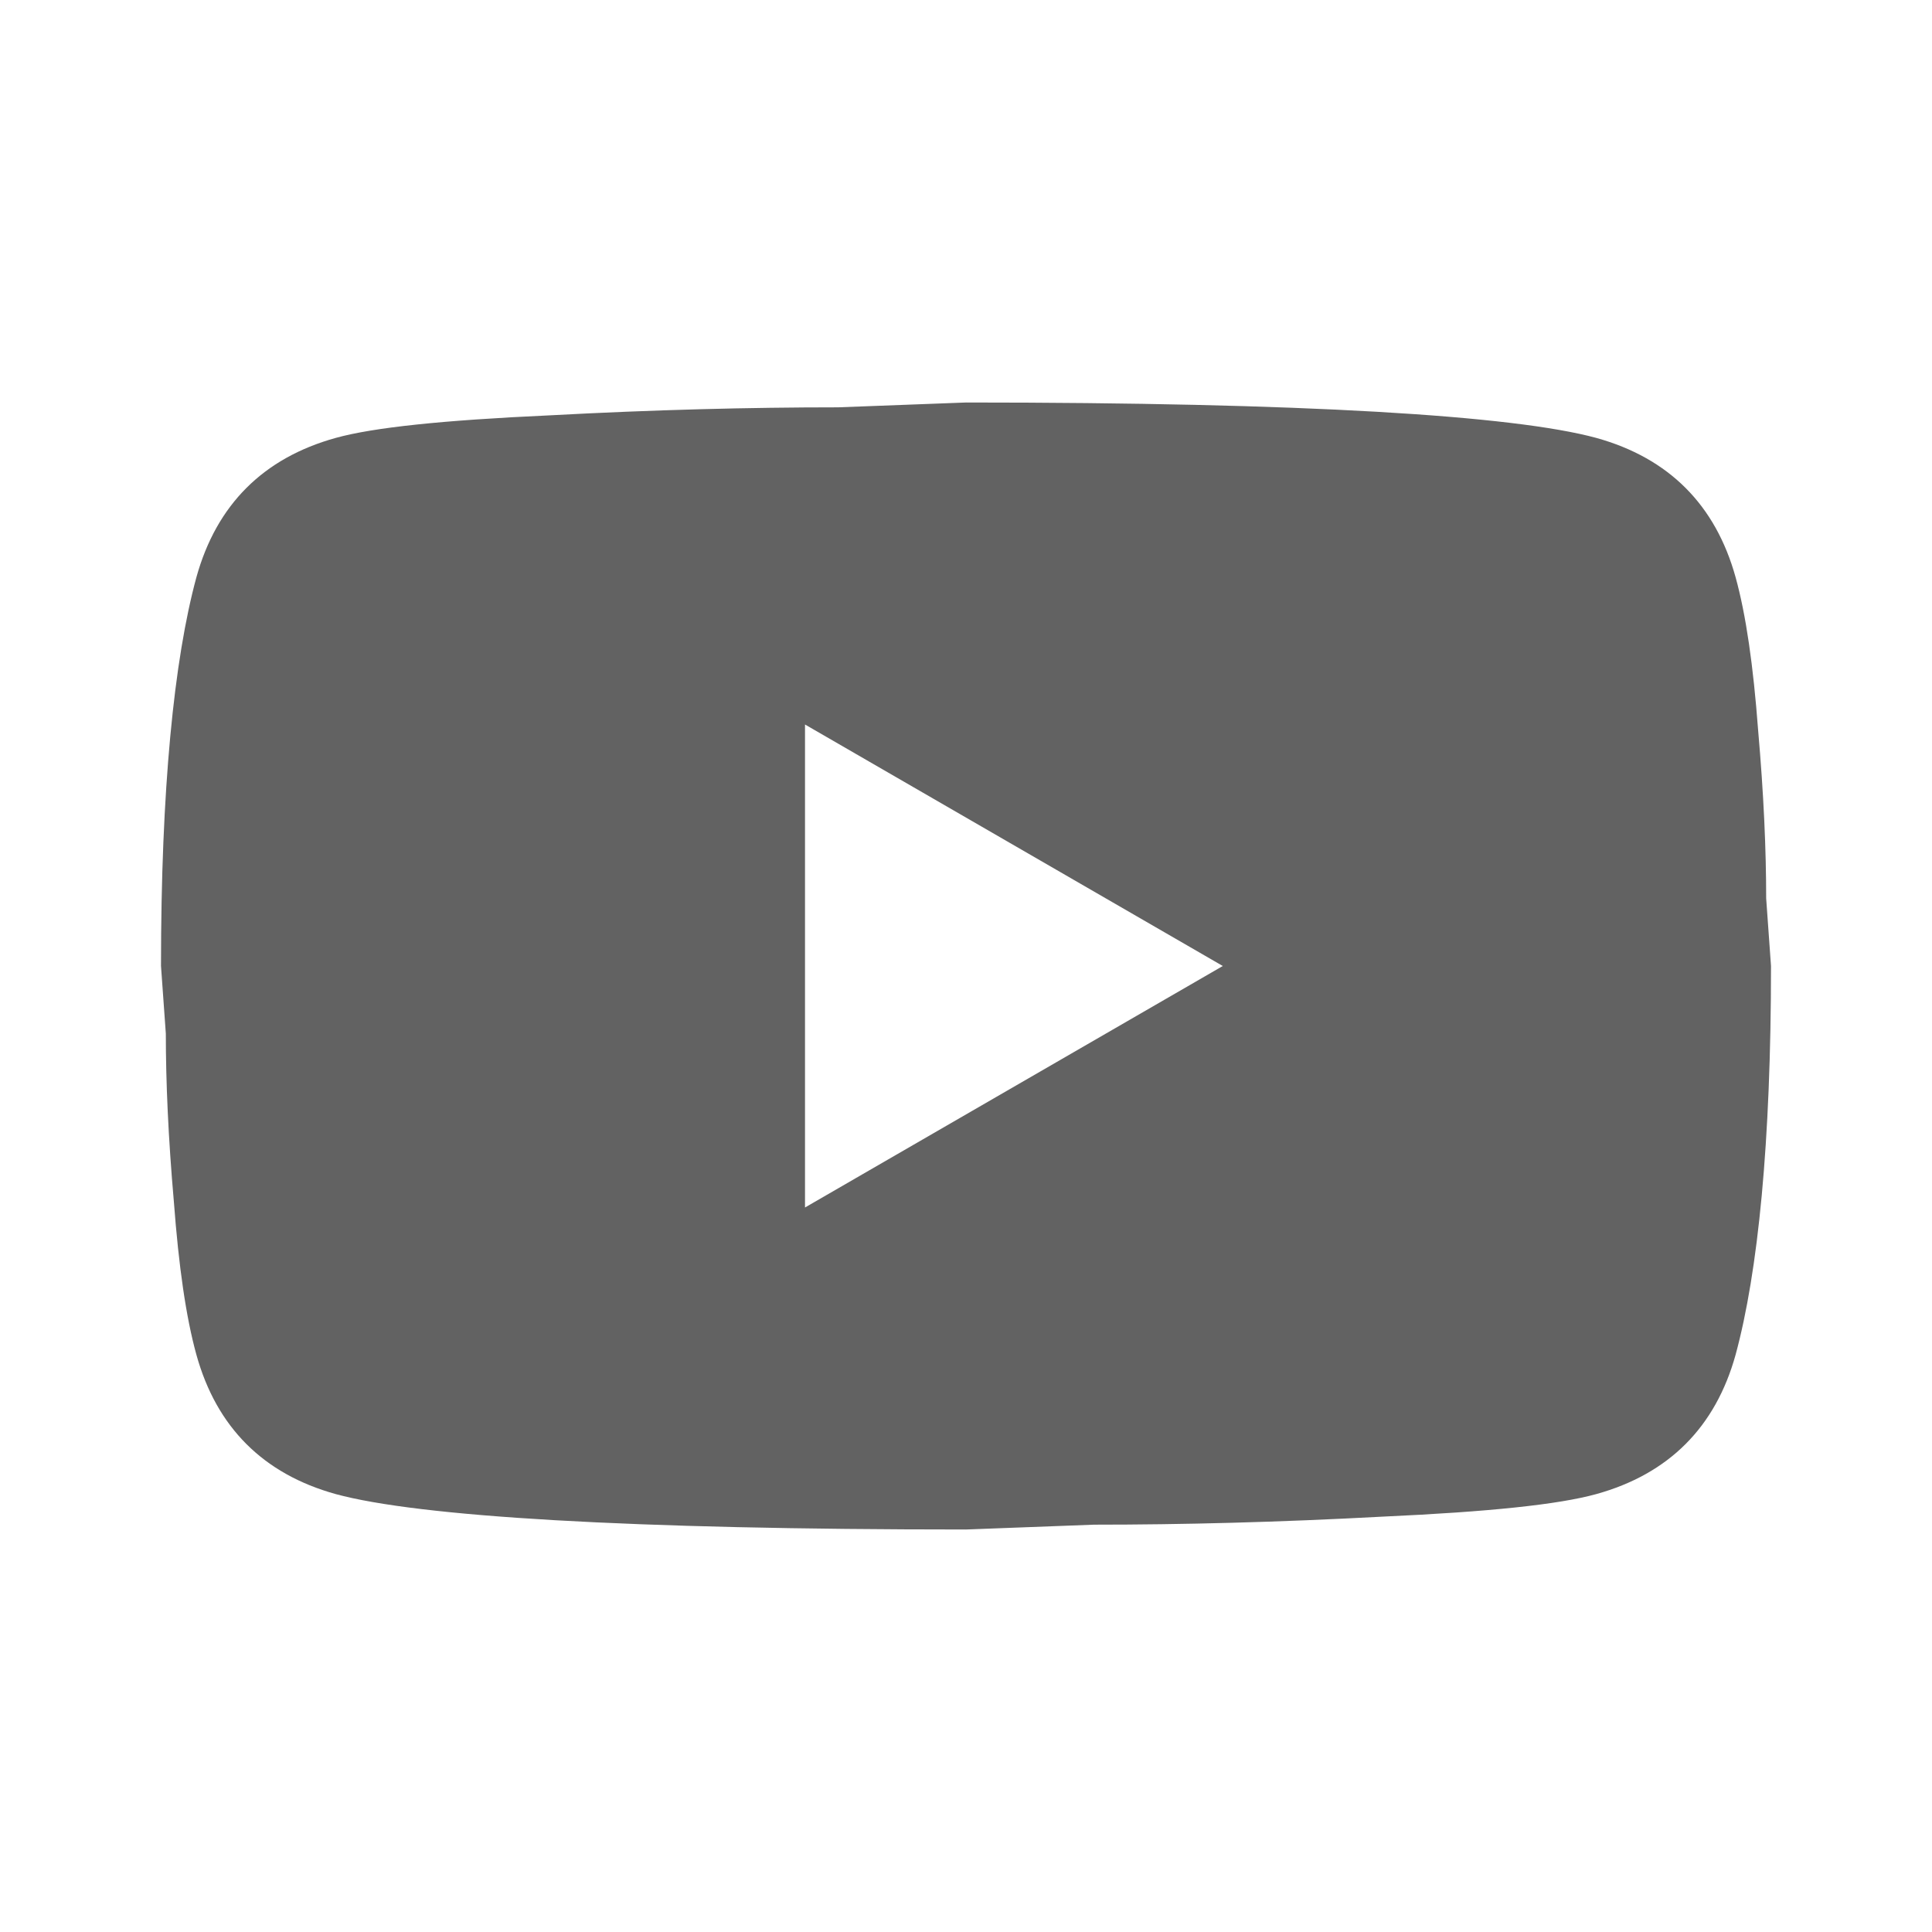
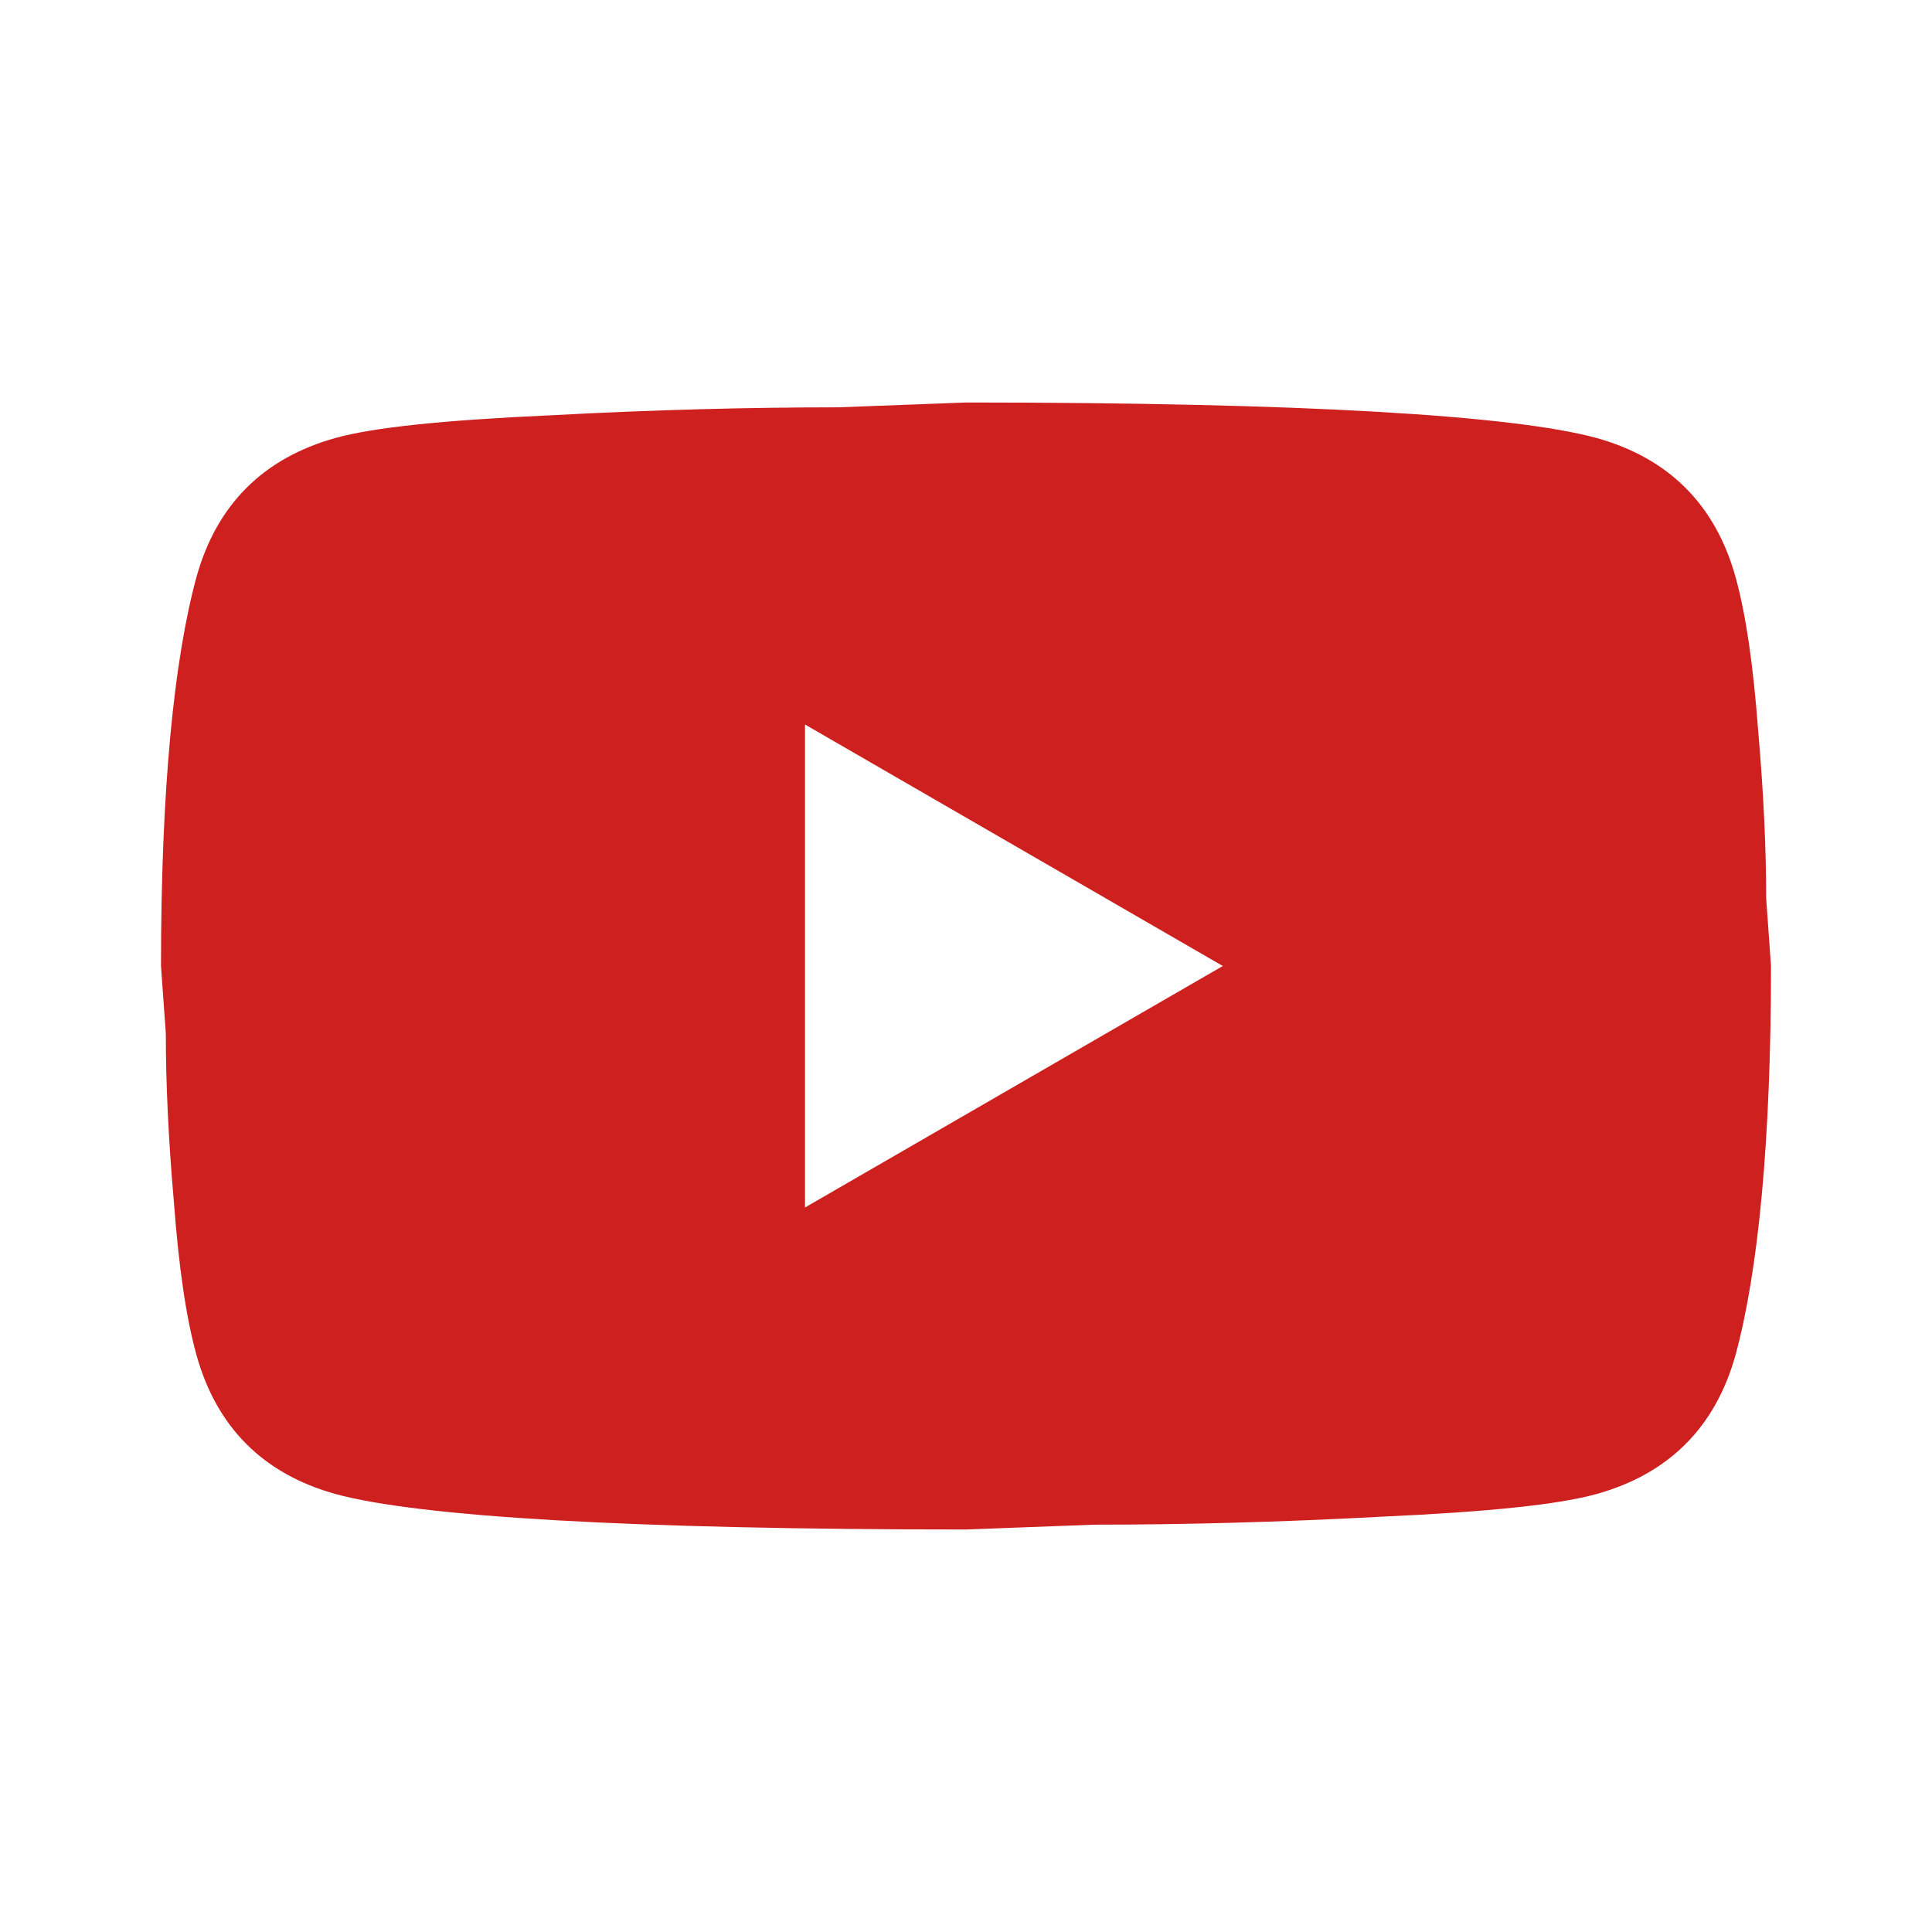
<svg xmlns="http://www.w3.org/2000/svg" aria-hidden="true" focusable="false" width="1em" height="1em" style="-ms-transform: rotate(360deg); -webkit-transform: rotate(360deg); transform: rotate(360deg);" preserveAspectRatio="xMidYMid meet" viewBox="0 0 24 24">
-   <path d="M10 15l5.19-3L10 9v6m11.56-7.83c.13.47.22 1.1.28 1.9c.07.8.1 1.49.1 2.09L22 12c0 2.19-.16 3.8-.44 4.83c-.25.9-.83 1.48-1.73 1.73c-.47.13-1.33.22-2.65.28c-1.3.07-2.49.1-3.59.1L12 19c-4.19 0-6.8-.16-7.83-.44c-.9-.25-1.48-.83-1.73-1.73c-.13-.47-.22-1.1-.28-1.9c-.07-.8-.1-1.49-.1-2.09L2 12c0-2.19.16-3.8.44-4.83c.25-.9.83-1.48 1.73-1.73c.47-.13 1.33-.22 2.65-.28c1.3-.07 2.49-.1 3.59-.1L12 5c4.19 0 6.8.16 7.83.44c.9.25 1.48.83 1.73 1.73z" fill="#626262" />
+   <path d="M10 15l5.19-3L10 9v6m11.56-7.83c.13.47.22 1.1.28 1.9c.07.8.1 1.49.1 2.09L22 12c0 2.19-.16 3.8-.44 4.83c-.25.9-.83 1.48-1.73 1.73c-.47.13-1.33.22-2.65.28c-1.3.07-2.49.1-3.59.1L12 19c-4.19 0-6.8-.16-7.83-.44c-.9-.25-1.48-.83-1.73-1.73c-.13-.47-.22-1.1-.28-1.9c-.07-.8-.1-1.49-.1-2.09L2 12c0-2.19.16-3.8.44-4.83c.25-.9.83-1.48 1.73-1.73c.47-.13 1.33-.22 2.65-.28c1.3-.07 2.49-.1 3.59-.1L12 5c4.19 0 6.8.16 7.83.44c.9.25 1.48.83 1.73 1.73z" fill="#cd201f" />
</svg>
